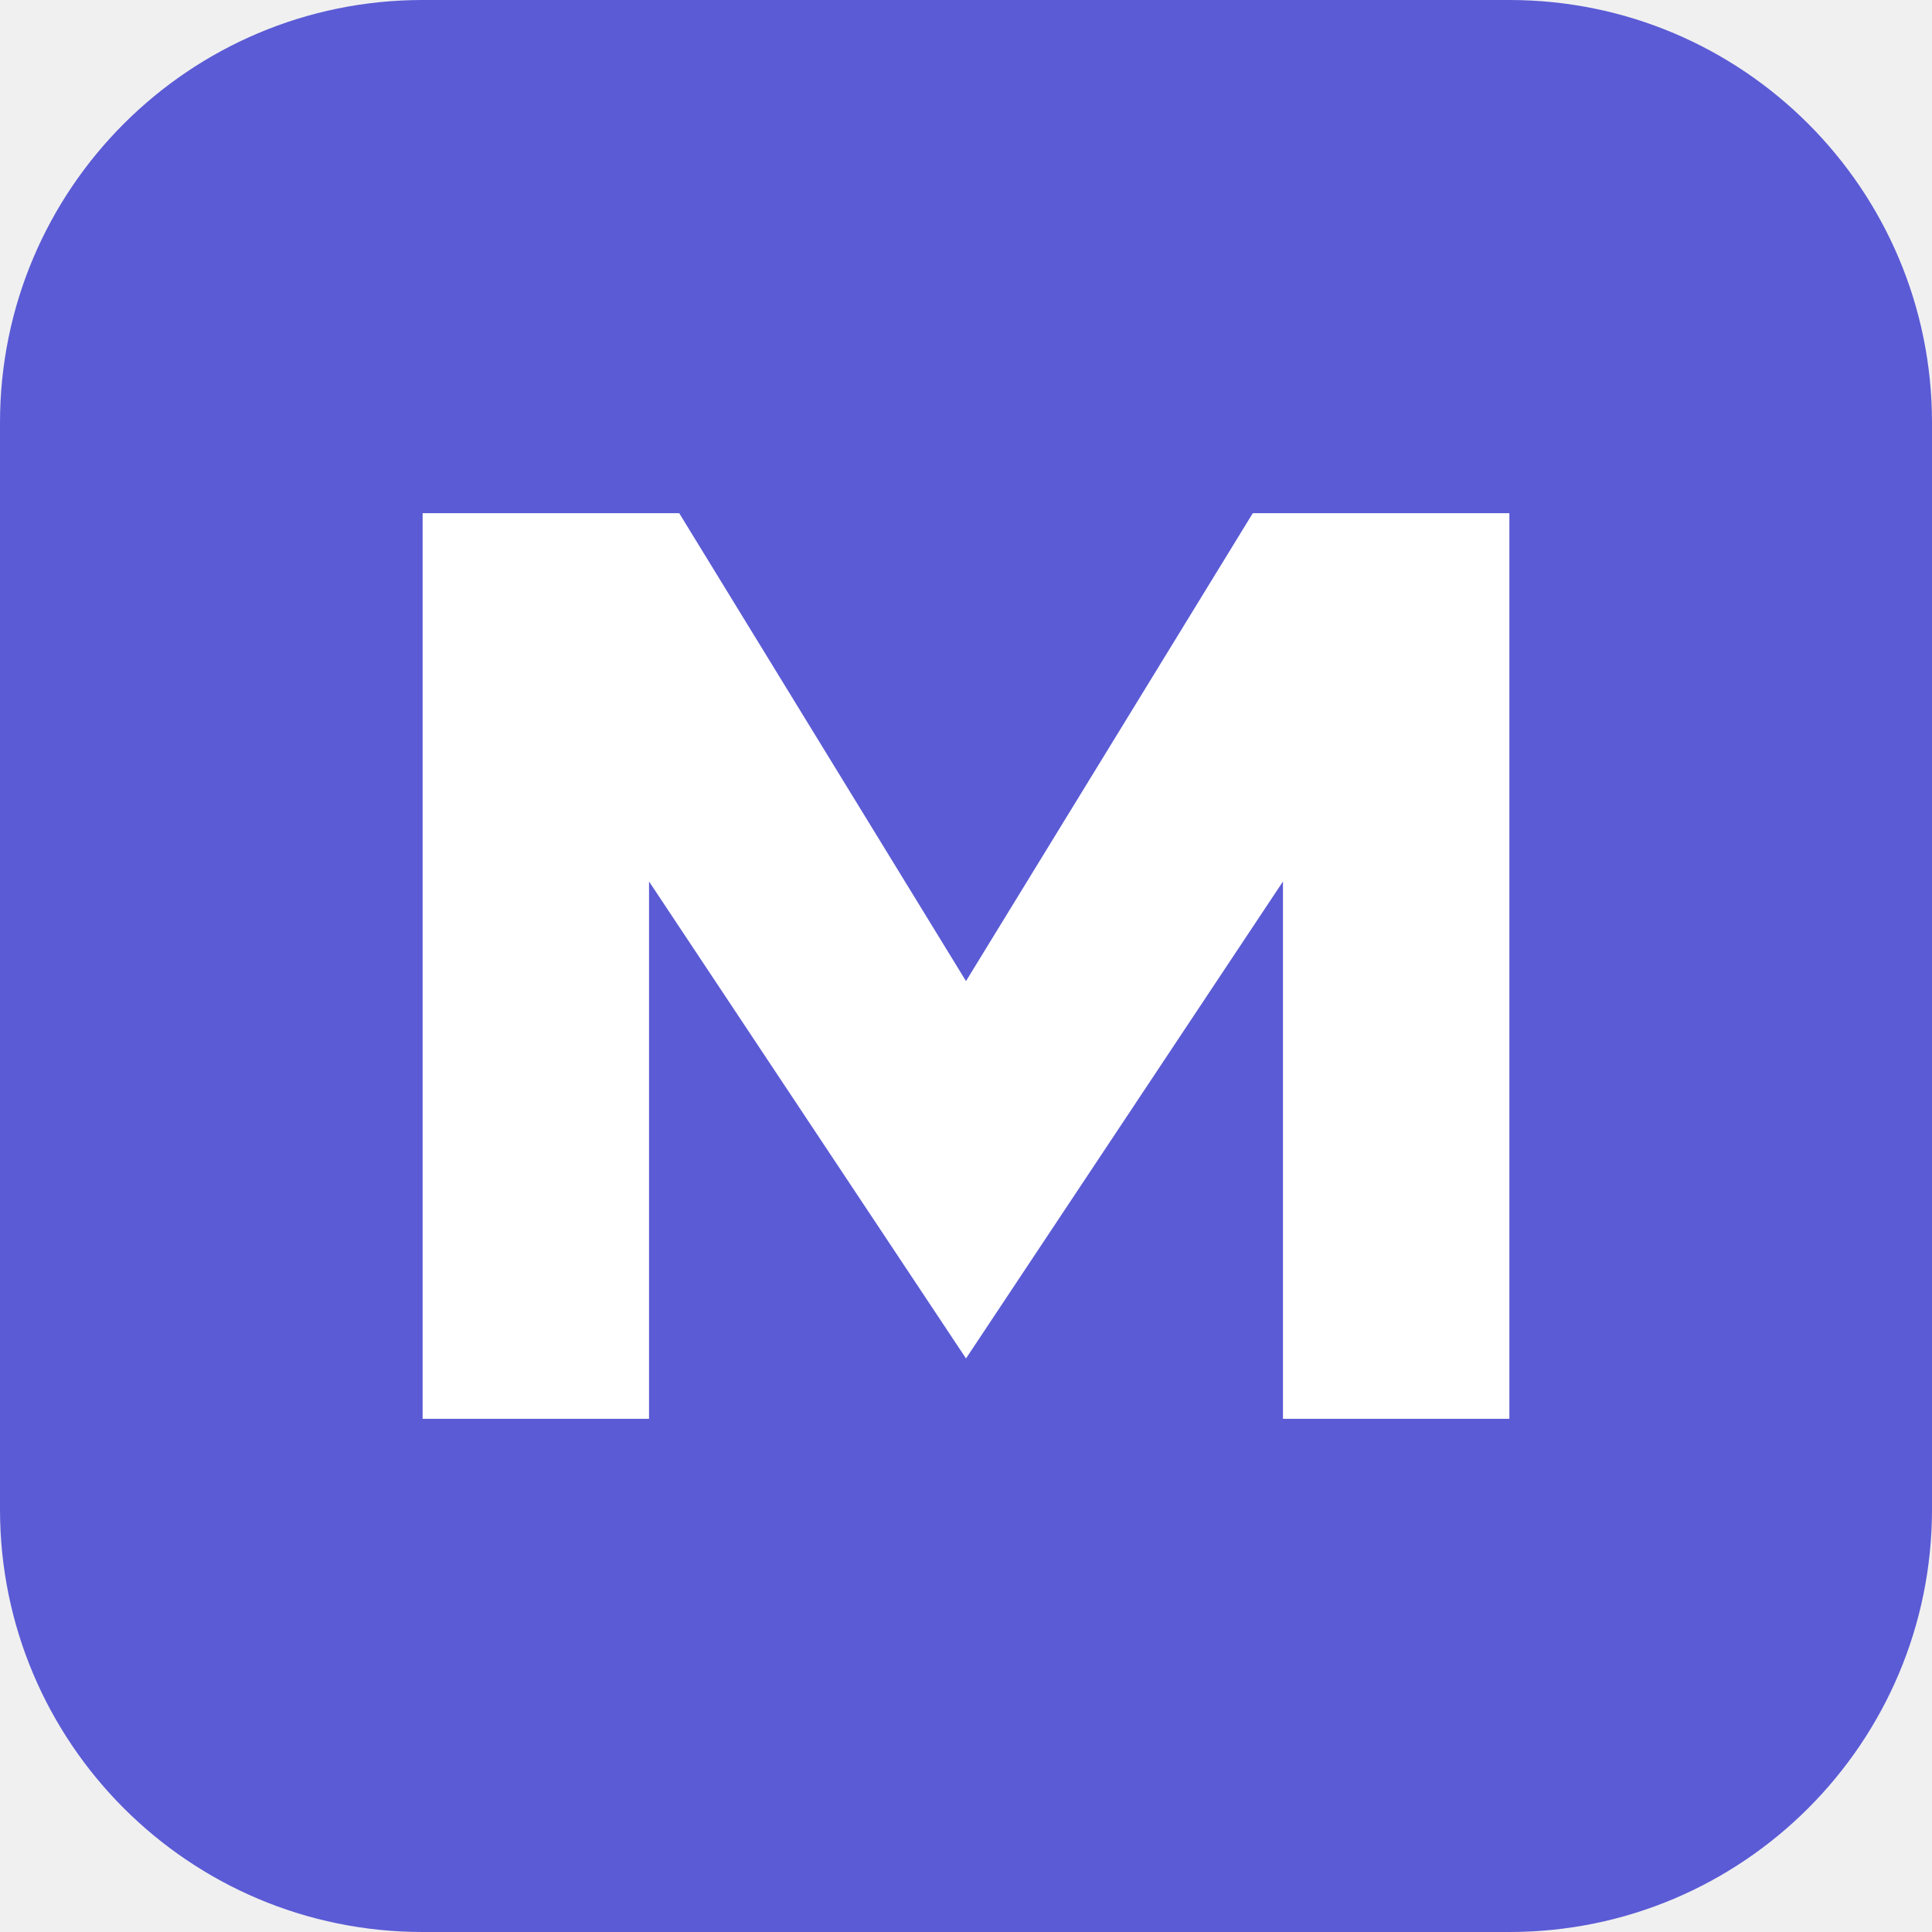
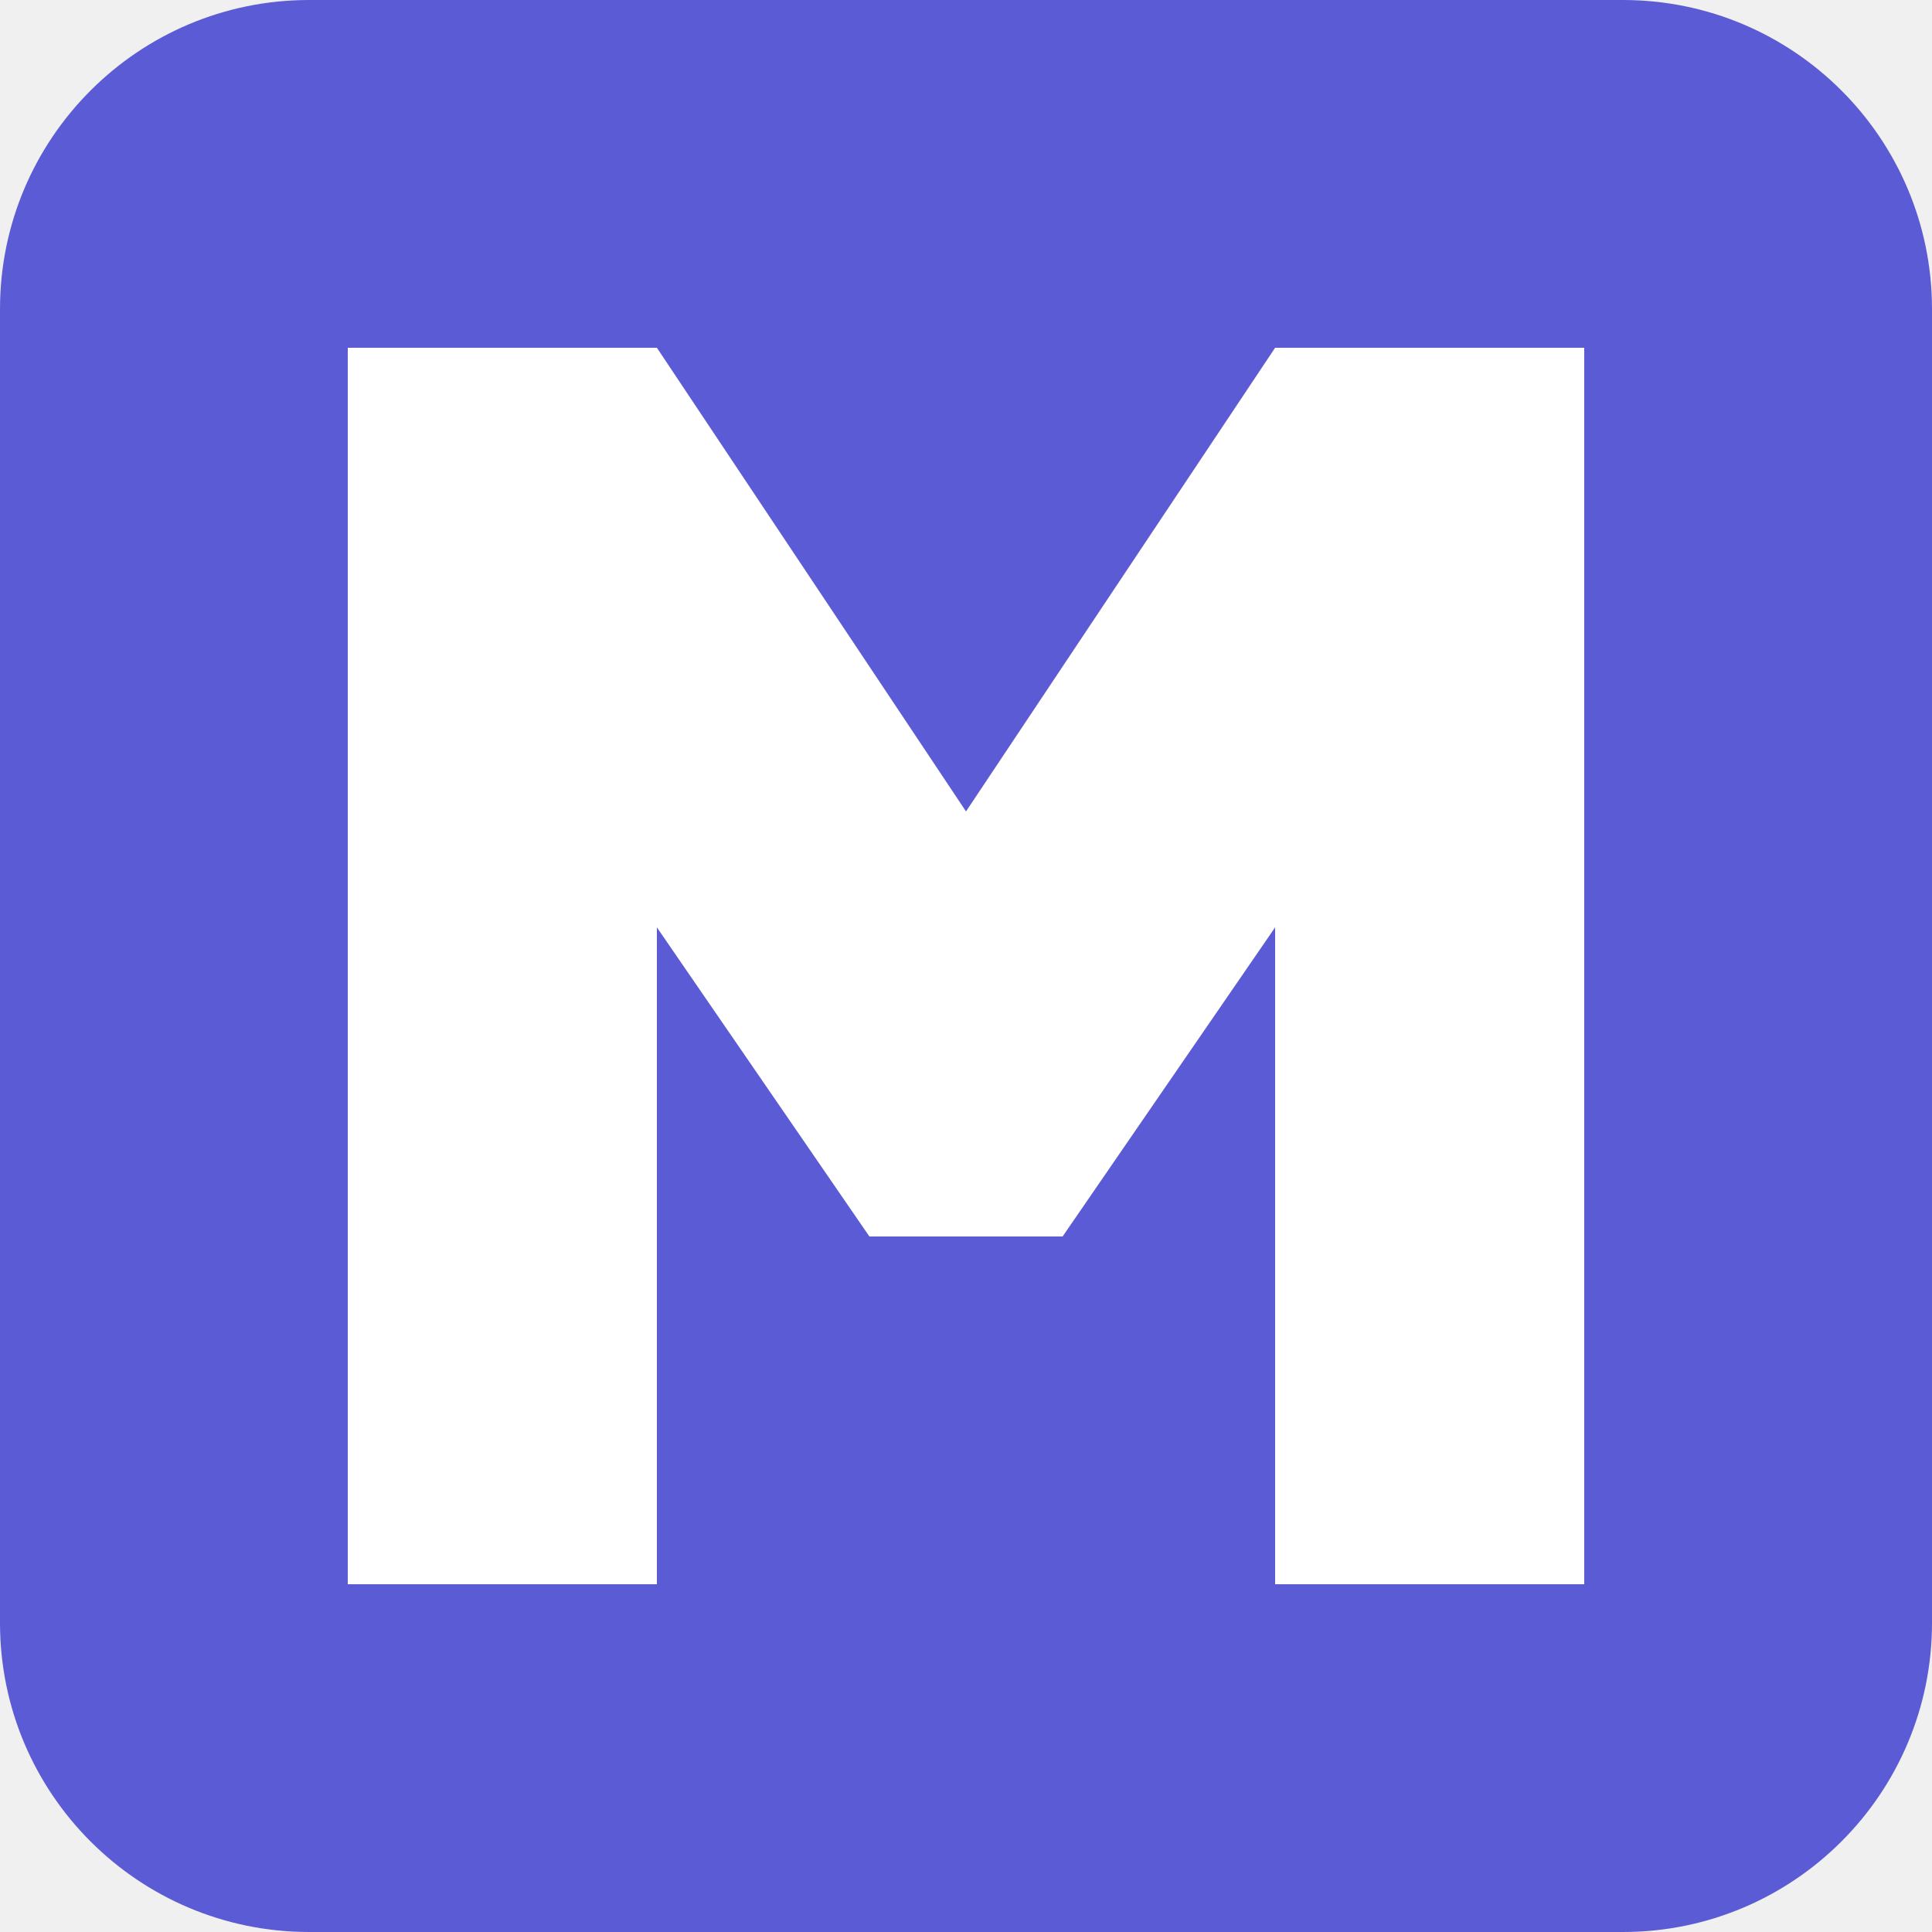
- <svg xmlns="http://www.w3.org/2000/svg" viewBox="0 0 64 64" role="img" aria-label="Mercedes Cuesta">
-   <rect width="64" height="64" rx="14" fill="#5B5BD6" />
-   <path d="M14 47V17h8.5L32 32.5 41.5 17H50v30h-7.5V29.2L32 45 21.5 29.2V47H14Z" fill="#FFFFFF" />
+ <svg xmlns="http://www.w3.org/2000/svg" viewBox="0 0 100 100" role="img" aria-labelledby="title desc">
+   <rect width="100" height="100" rx="16" fill="#5B5BD6" />
+   <polygon points="18,82 18,18 34,18 50,42 66,18 82,18 82,82 66,82 66,48 55,64 45,64 34,48 34,82" fill="#FFFFFF" />
</svg>
